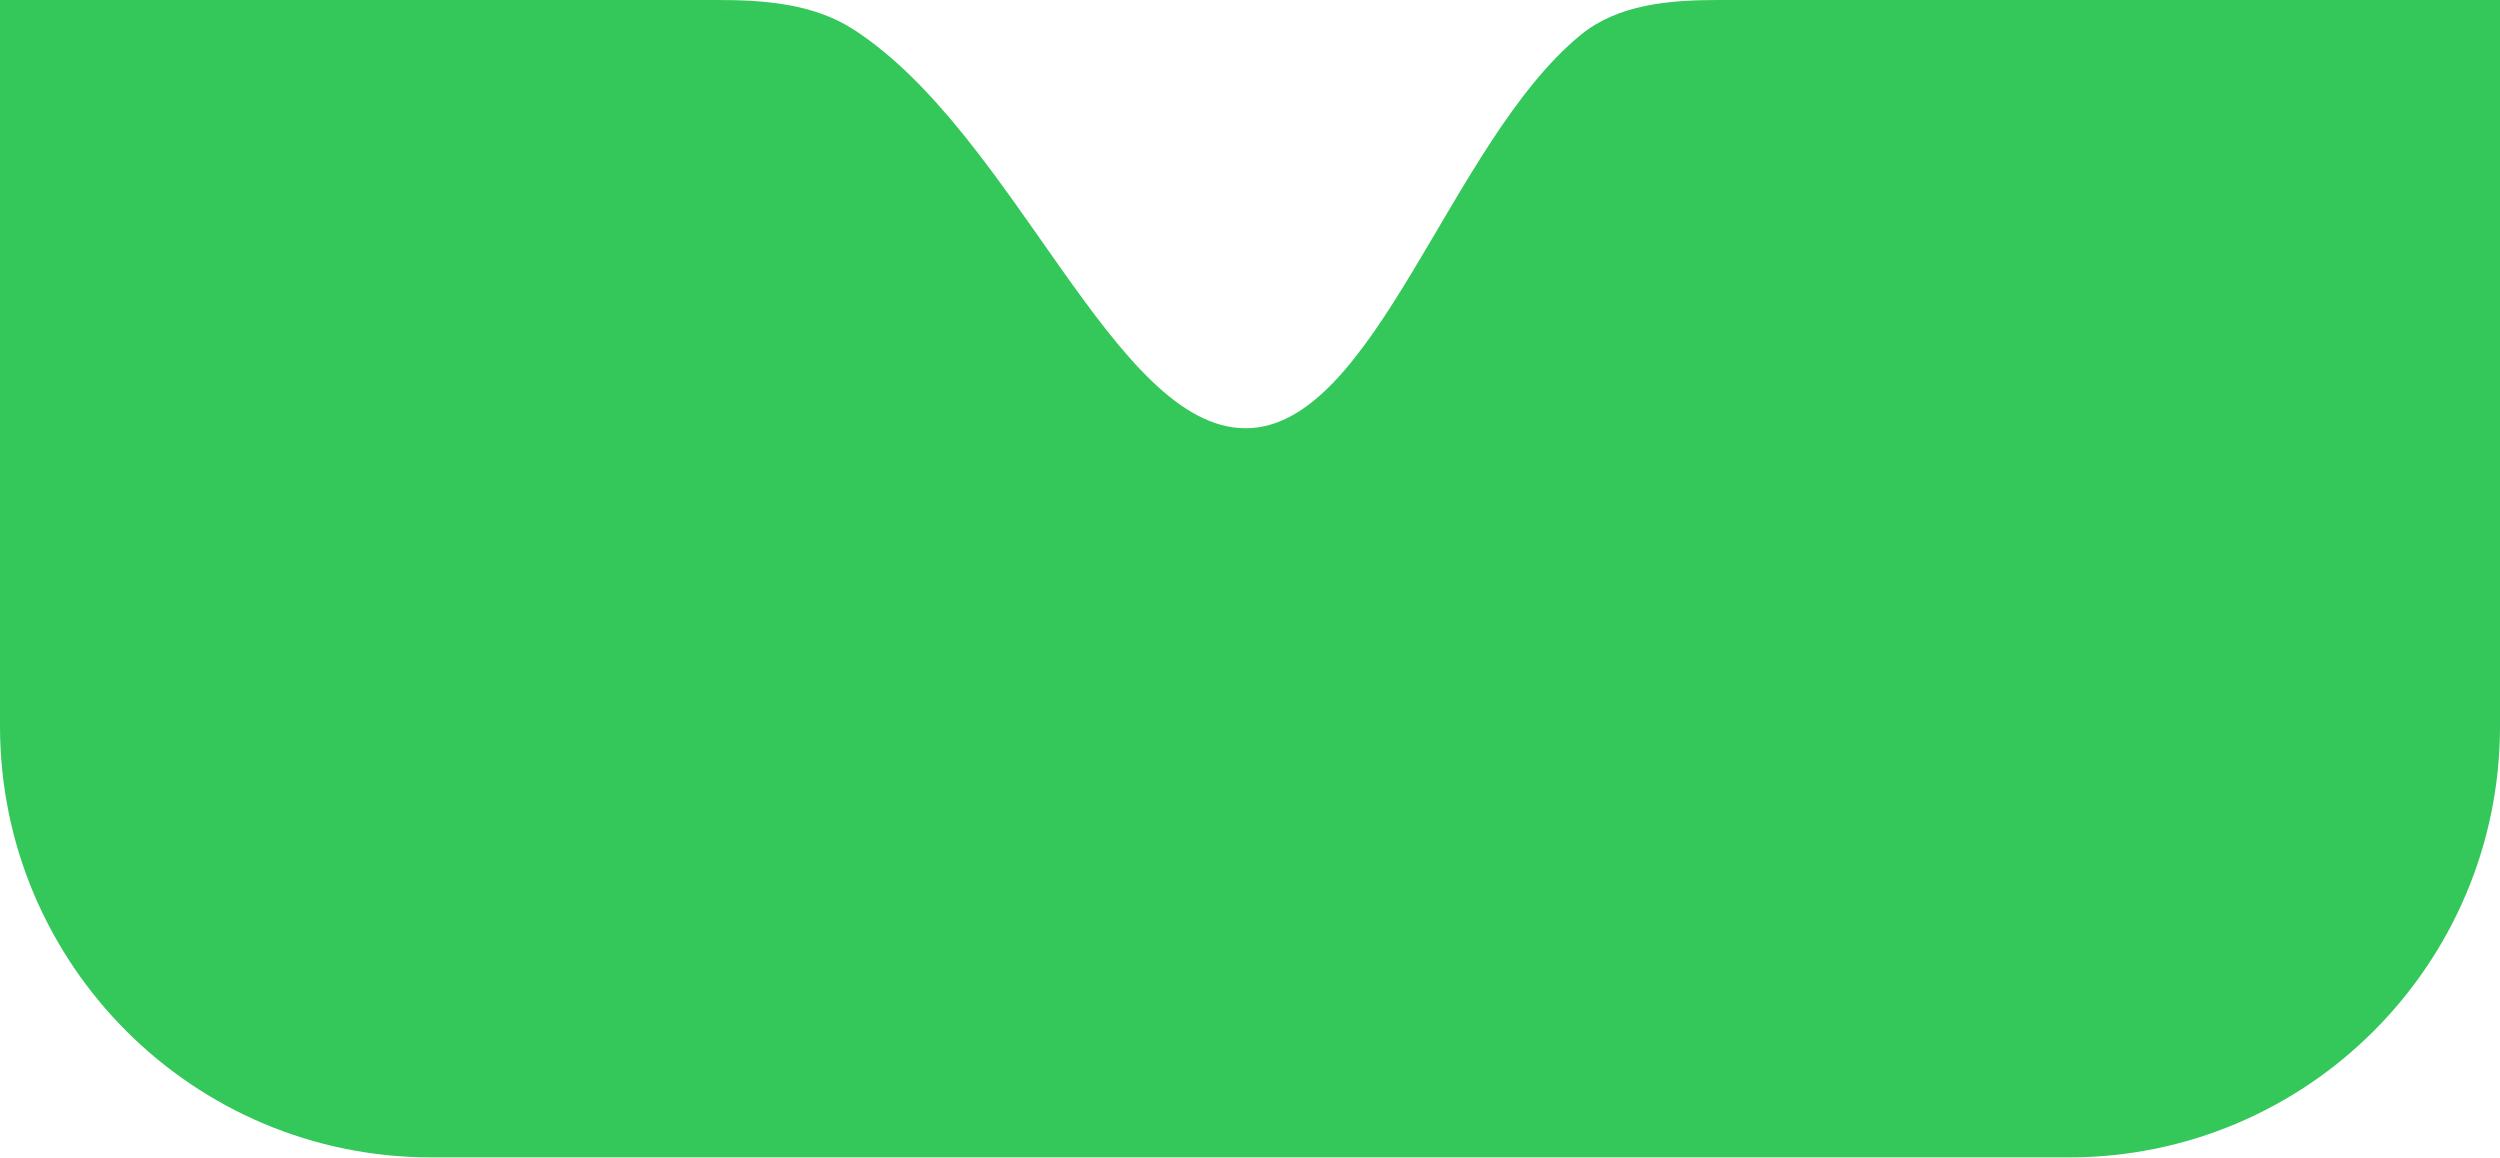
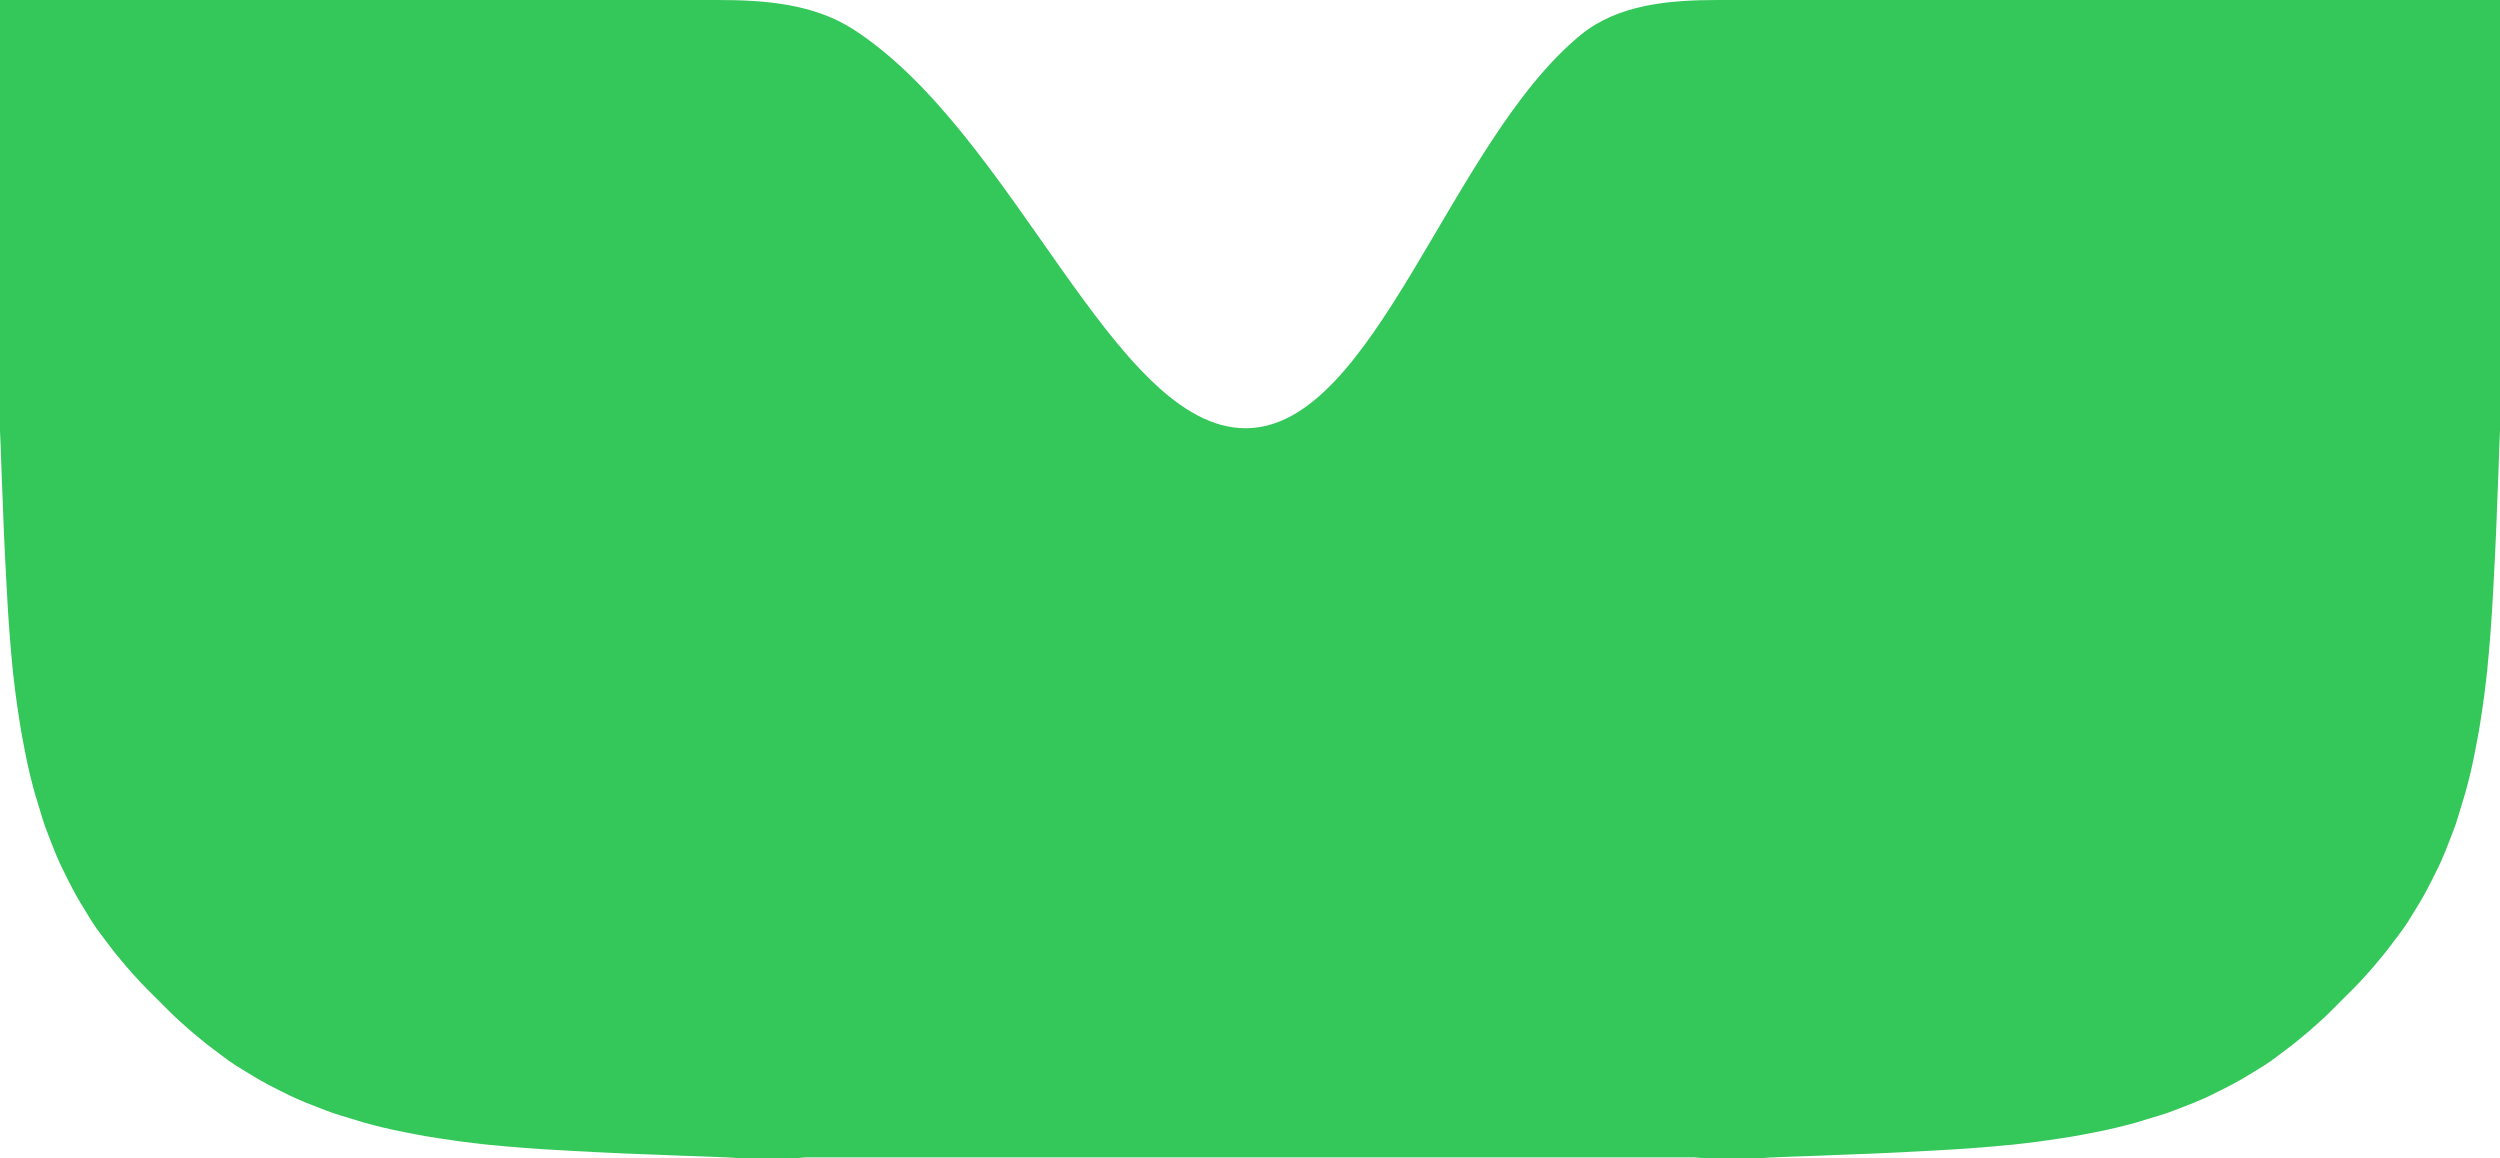
<svg xmlns="http://www.w3.org/2000/svg" width="864" height="400" viewBox="0 0 864 400" fill="none">
-   <path d="M0 0H248.109C264.451 0 281.302 1.355 294.959 10.174C350.828 46.252 384.831 148 430.473 148C475.084 148 500.907 49.293 546.218 12.123C559.226 1.451 576.967 0 593.912 0H864V250.931C864 333.262 797.262 400 714.931 400H149.069C66.738 400 0 333.262 0 250.931V0Z" fill="#34C759" />
+   <path d="M0 0H248.109C264.451 0 281.302 1.355 294.959 10.174C350.828 46.252 384.831 148 430.473 148C475.084 148 500.907 49.293 546.218 12.123C559.226 1.451 576.967 0 593.912 0H864V121.57 L864.25 124.72 L864.25 129.43 L864.25 134.15 L864.25 138.88 L864.25 143.61 L864.39 142.71 L864.06 147.43 L863.74 155 L863.58 159.75 L863.41 164.51 L863.22 169.29 L863.08 172.68 L862.85 178.88 L862.66 183.7 L862.44 188.54 L862.21 193.39 L862.02 196.89 L861.77 201.79 L861.49 206.71 L861.21 211.65 L860.96 215.25 L860.7 218.87 L860.18 225.23 L859.83 228.9 L859.63 231.24 L859.21 234.94 L858.59 240.02 L858.06 243.85 L857.31 248.86 L856.71 252.63 L856.01 256.38 L855.3 260.07 L854.51 263.94 L853.65 267.71 L853.05 270.1 L852.04 273.94 L850.94 277.54 L849.4 282.63 L848.65 284.98 L847.82 287.21 L845.89 292.22 L845 294.46 L843.48 298 L842.48 300.11 L840.74 303.63 L839.04 306.94 L837.4 309.96 L836.1 312.17 L834.72 314.45 L832.18 318.58 L830.72 320.76 L829.34 322.63 L826.42 326.51 L824.77 328.68 L822.19 331.81 L820.23 334.16 L817.75 336.96 L815.49 339.44 L813.08 341.91 L809.49 345.49 L805.91 349.08 L803.44 351.49 L800.96 353.75 L798.16 356.23 L795.81 358.19 L792.68 360.77 L790.51 362.42 L786.63 365.34 L784.76 366.72 L782.58 368.18 L778.45 370.72 L776.17 372.1 L773.96 373.4 L770.94 375.04 L767.63 376.74 L764.11 378.48 L762 379.48 L758.46 381 L756.22 381.89 L751.21 383.82 L748.98 384.65 L746.63 385.4 L741.54 386.94 L737.94 388.04 L734.1 389.05 L731.71 389.65 L727.94 390.51 L724.07 391.3 L720.38 392.01 L716.63 392.71 L712.86 393.31 L707.85 394.06 L704.02 394.59 L698.94 395.21 L695.24 395.63 L692.9 395.83 L689.23 396.18 L682.87 396.7 L679.25 396.96 L675.65 397.21 L670.71 397.49 L665.79 397.77 L660.89 398.02 L657.39 398.21 L652.54 398.44 L647.7 398.66 L642.88 398.85 L636.68 399.08 L633.29 399.22 L628.51 399.41 L623.75 399.58 L619 399.74 L611.43 400.06 L606.71 400.39 L607.61 400.25 L602.88 400.25 L598.15 400.25 L593.43 400.25 L588.72 400.25 L585.57 400 L278.43 400 L275.28 400.25 L270.57 400.25 L265.85 400.25 L261.12 400.25 L256.39 400.25 L257.29 400.39 L252.57 400.06 L245 399.74 L240.25 399.58 L235.49 399.41 L230.71 399.22 L227.32 399.08 L221.12 398.85 L216.3 398.66 L211.46 398.44 L206.61 398.21 L203.11 398.02 L198.21 397.77 L193.29 397.49 L188.35 397.21 L184.75 396.96 L181.13 396.7 L174.77 396.18 L171.1 395.83 L168.76 395.63 L165.06 395.21 L159.98 394.59 L156.15 394.06 L151.14 393.31 L147.37 392.71 L143.62 392.01 L139.93 391.3 L136.06 390.51 L132.29 389.65 L129.9 389.05 L126.06 388.04 L122.46 386.94 L117.37 385.4 L115.02 384.65 L112.79 383.82 L107.78 381.89 L105.54 381 L102 379.48 L99.89 378.48 L96.37 376.74 L93.06 375.04 L90.04 373.4 L87.83 372.1 L85.55 370.72 L81.42 368.18 L79.24 366.72 L77.37 365.34 L73.49 362.42 L71.32 360.77 L68.19 358.19 L65.84 356.23 L63.04 353.75 L60.56 351.49 L58.09 349.08 L54.51 345.49 L50.92 341.91 L48.51 339.44 L46.25 336.96 L43.77 334.16 L41.81 331.81 L39.23 328.68 L37.58 326.51 L34.66 322.63 L33.28 320.76 L31.82 318.58 L29.28 314.45 L27.9 312.17 L26.6 309.96 L24.96 306.94 L23.26 303.63 L21.52 300.11 L20.52 298 L19 294.46 L18.11 292.22 L16.18 287.21 L15.35 284.98 L14.6 282.63 L13.06 277.54 L11.96 273.94 L10.95 270.1 L10.35 267.71 L9.49 263.94 L8.7 260.07 L7.99 256.38 L7.29 252.63 L6.69 248.86 L5.94 243.85 L5.41 240.02 L4.79 234.94 L4.37 231.24 L4.17 228.9 L3.82 225.23 L3.3 218.87 L3.04 215.25 L2.79 211.65 L2.51 206.71 L2.23 201.79 L1.98 196.89 L1.79 193.39 L1.56 188.54 L1.34 183.7 L1.15 178.88 L0.92 172.68 L0.78 169.29 L0.59 164.51 L0.42 159.75 L0.26 155 L-0.06 147.43 L-0.39 142.71 L-0.25 143.61 L-0.25 138.88 L-0.25 134.15 L-0.25 129.43 L-0.25 124.72 L0 121.57 V0Z" fill="#34C759" />
</svg>
